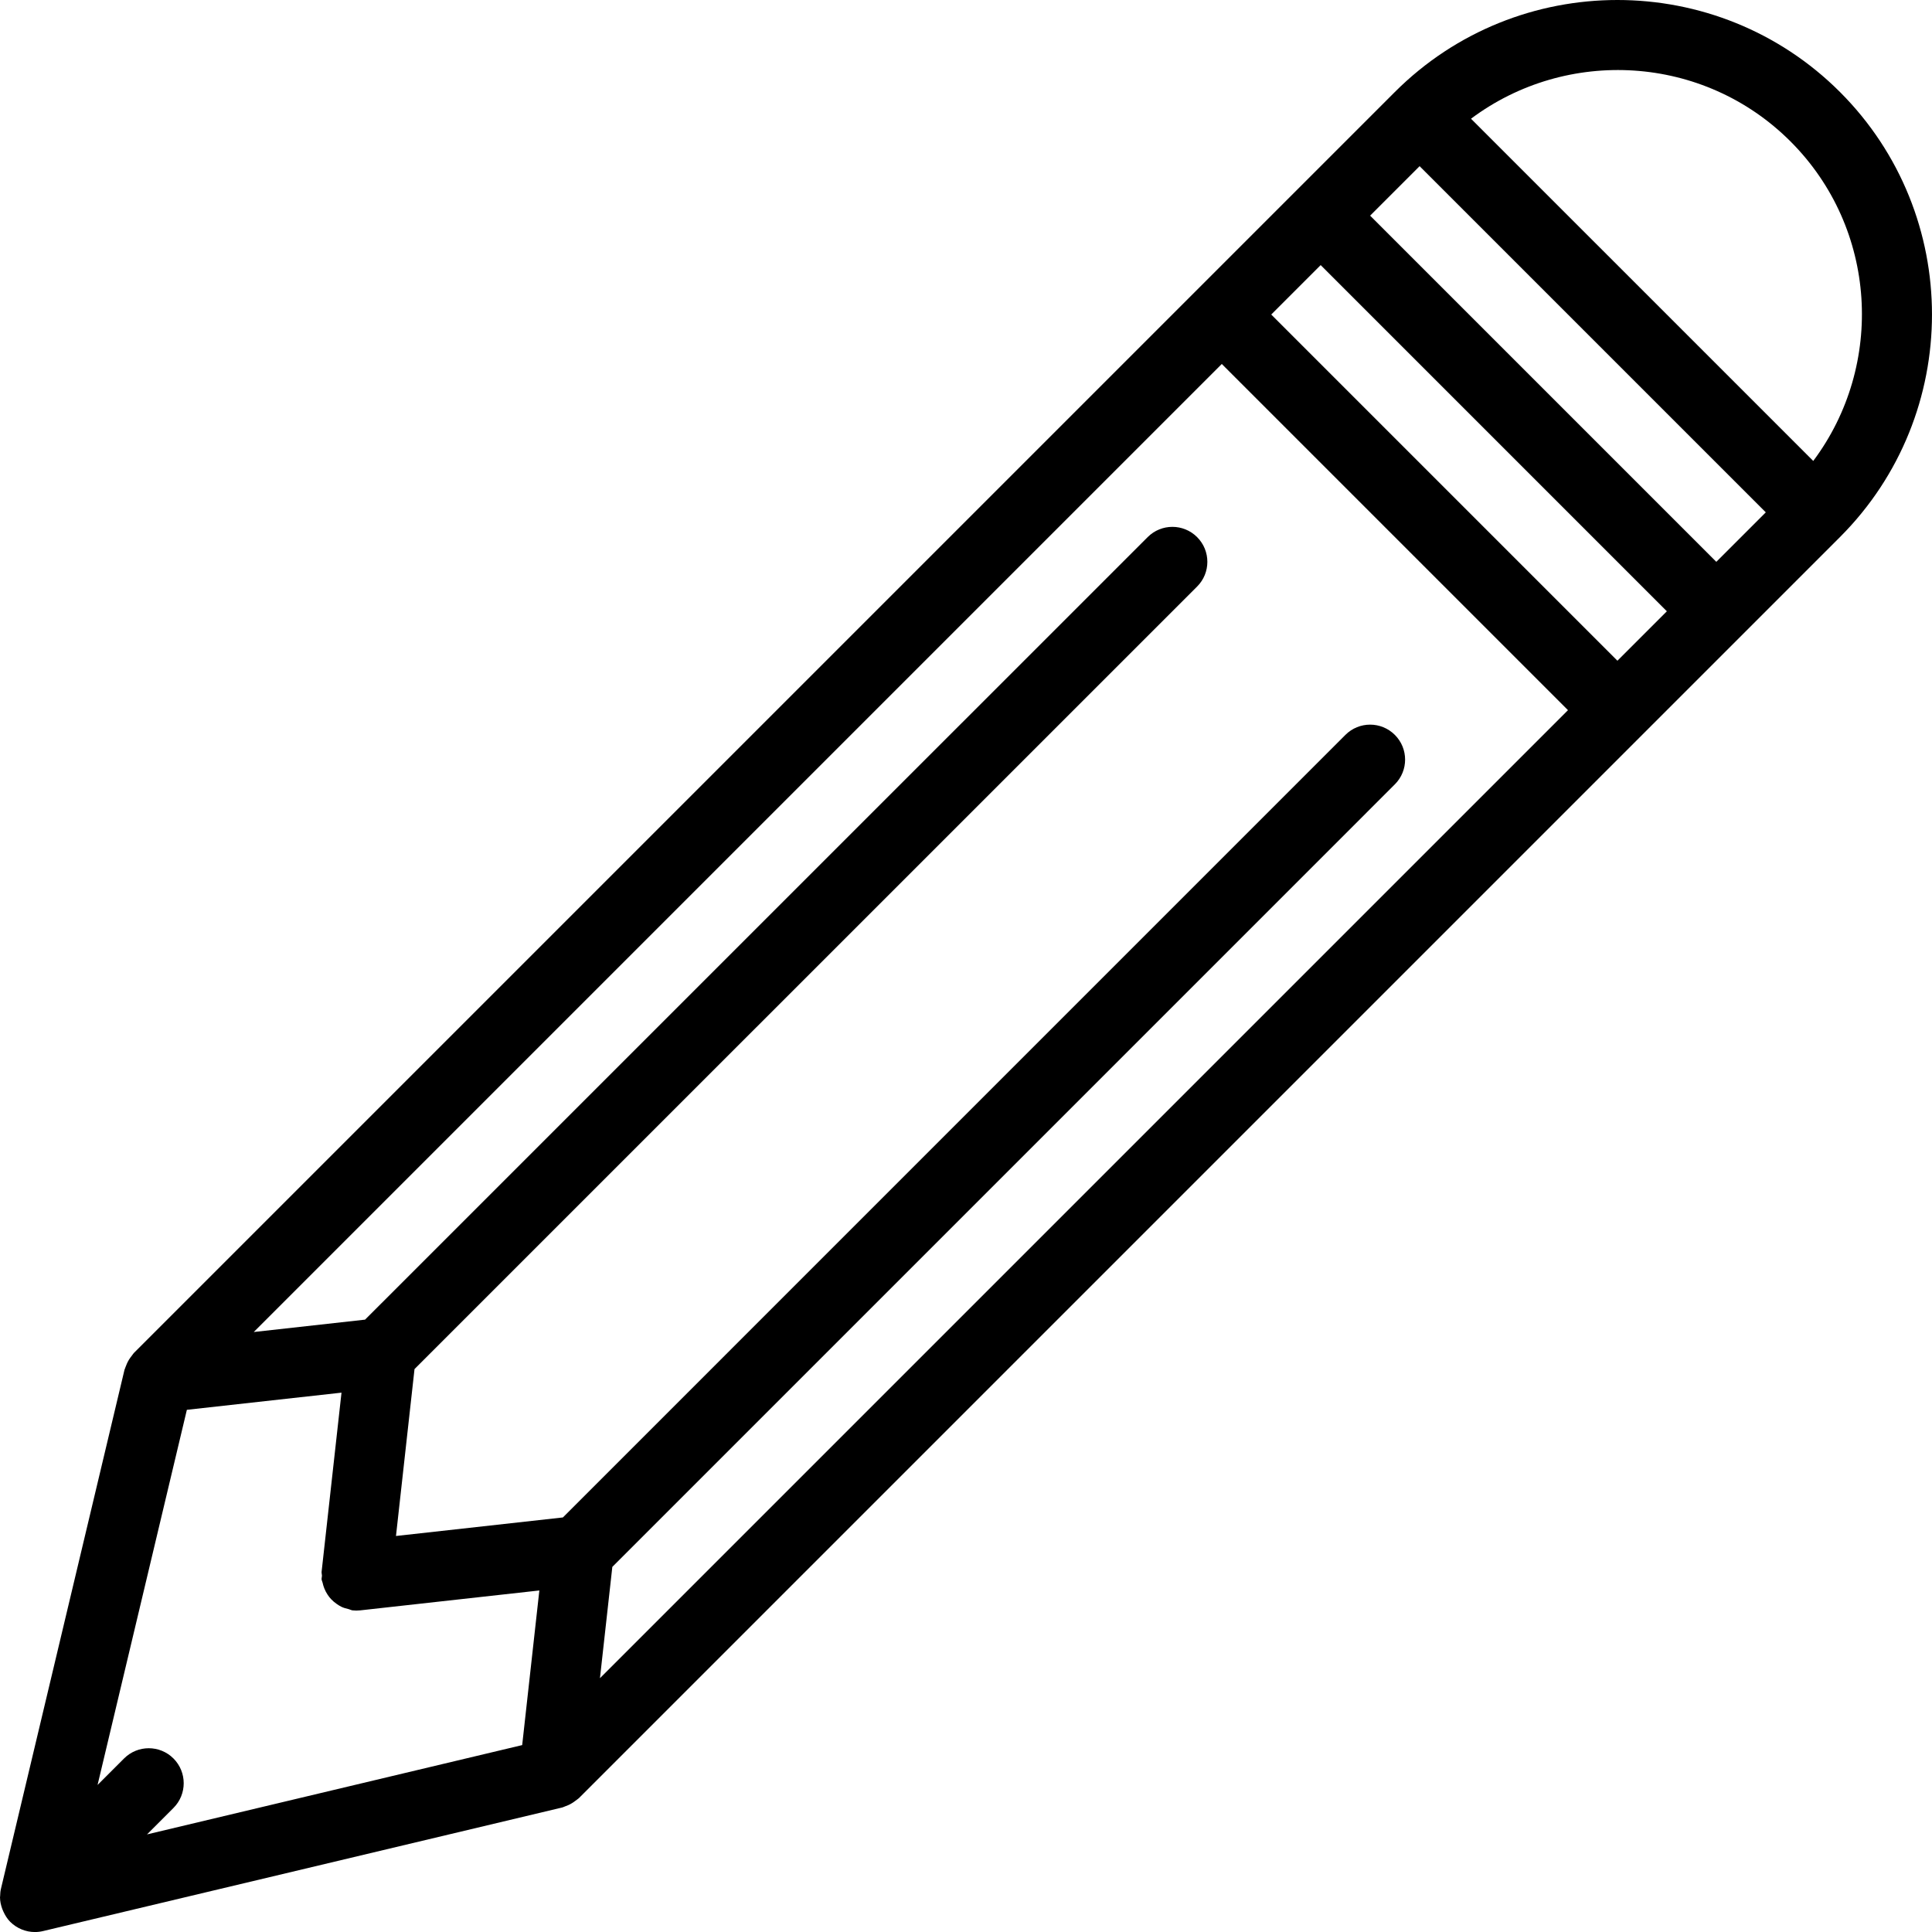
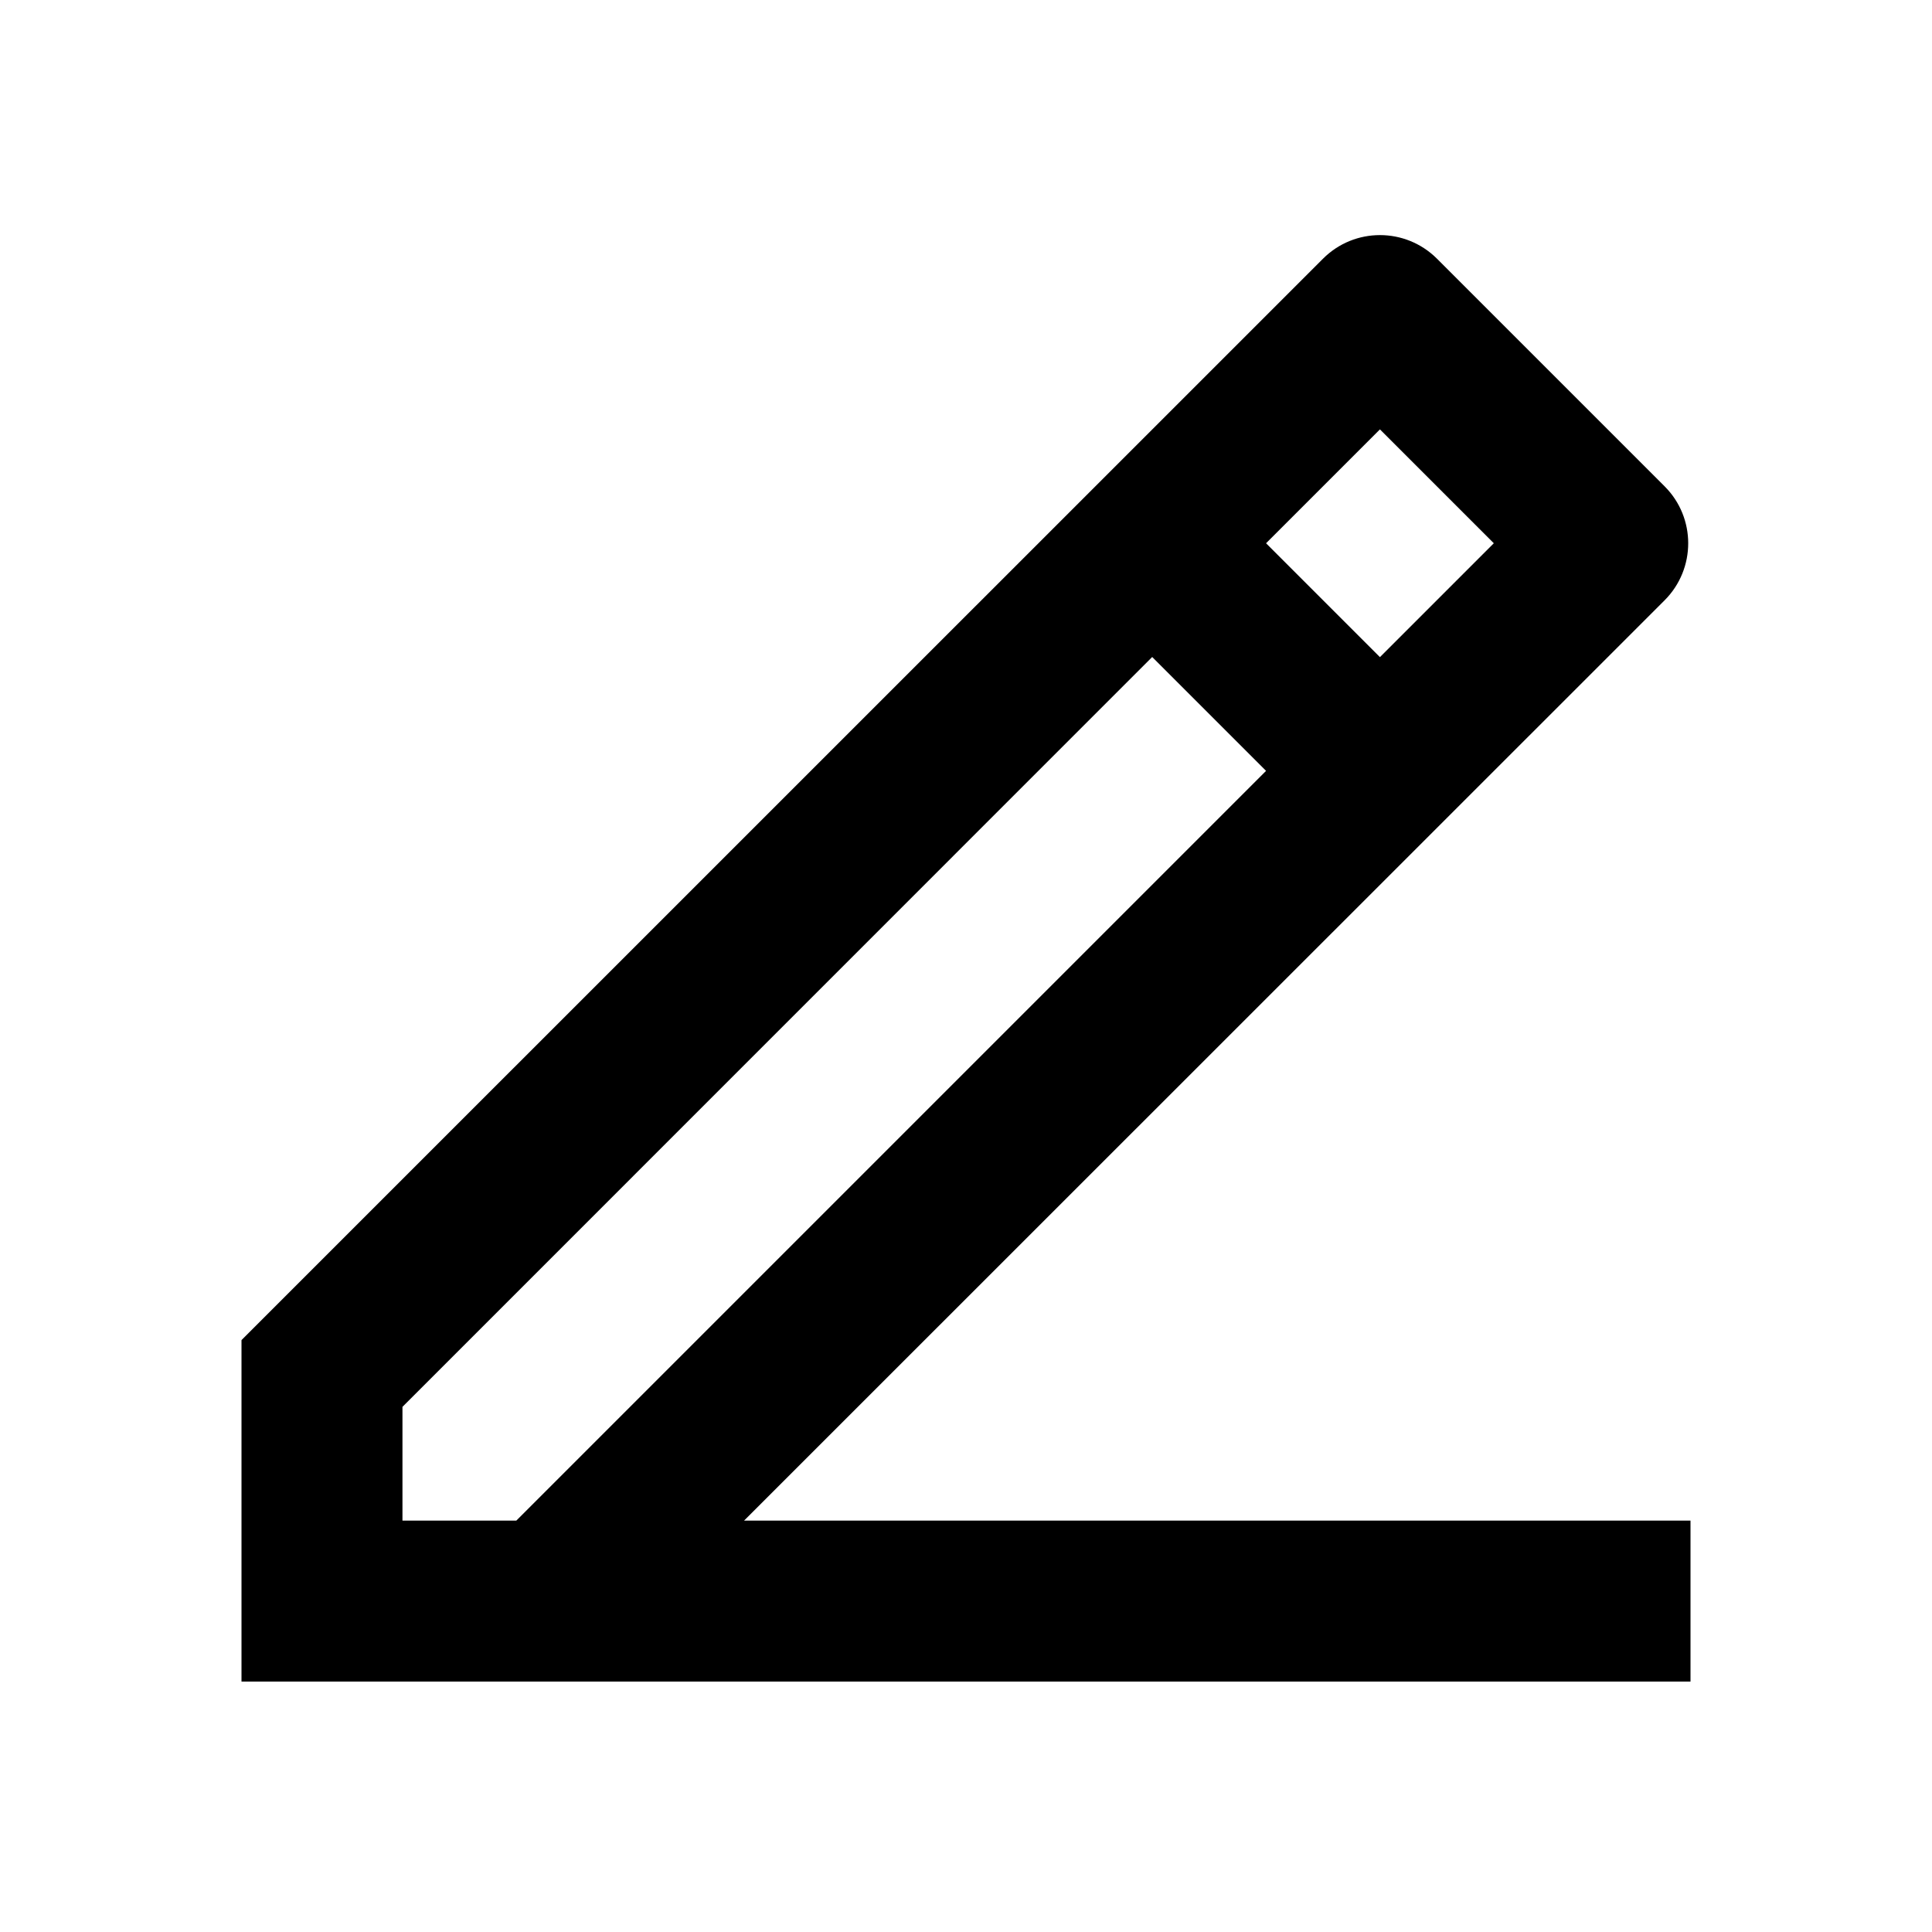
- <svg xmlns="http://www.w3.org/2000/svg" fill="#000000" height="800px" width="800px" version="1.1" id="Capa_1" viewBox="0 0 55.25 55.25" xml:space="preserve">
-   <path d="M52.618,2.631c-3.51-3.508-9.219-3.508-12.729,0L3.827,38.693C3.81,38.71,3.8,38.731,3.785,38.749  c-0.021,0.024-0.039,0.05-0.058,0.076c-0.053,0.074-0.094,0.153-0.125,0.239c-0.009,0.026-0.022,0.049-0.029,0.075  c-0.003,0.01-0.009,0.02-0.012,0.03l-3.535,14.85c-0.016,0.067-0.02,0.135-0.022,0.202C0.004,54.234,0,54.246,0,54.259  c0.001,0.114,0.026,0.225,0.065,0.332c0.009,0.025,0.019,0.047,0.03,0.071c0.049,0.107,0.11,0.21,0.196,0.296  c0.095,0.095,0.207,0.168,0.328,0.218c0.121,0.05,0.25,0.075,0.379,0.075c0.077,0,0.155-0.009,0.231-0.027l14.85-3.535  c0.027-0.006,0.051-0.021,0.077-0.03c0.034-0.011,0.066-0.024,0.099-0.039c0.072-0.033,0.139-0.074,0.201-0.123  c0.024-0.019,0.049-0.033,0.072-0.054c0.008-0.008,0.018-0.012,0.026-0.02l36.063-36.063C56.127,11.85,56.127,6.14,52.618,2.631z   M51.204,4.045c2.488,2.489,2.7,6.397,0.65,9.137l-9.787-9.787C44.808,1.345,48.716,1.557,51.204,4.045z M46.254,18.895l-9.9-9.9  l1.414-1.414l9.9,9.9L46.254,18.895z M4.961,50.288c-0.391-0.391-1.023-0.391-1.414,0L2.79,51.045l2.554-10.728l4.422-0.491  l-0.569,5.122c-0.004,0.038,0.01,0.073,0.01,0.11c0,0.038-0.014,0.072-0.01,0.11c0.004,0.033,0.021,0.06,0.028,0.092  c0.012,0.058,0.029,0.111,0.05,0.165c0.026,0.065,0.057,0.124,0.095,0.181c0.031,0.046,0.062,0.087,0.1,0.127  c0.048,0.051,0.1,0.094,0.157,0.134c0.045,0.031,0.088,0.06,0.138,0.084C9.831,45.982,9.9,46,9.972,46.017  c0.038,0.009,0.069,0.03,0.108,0.035c0.036,0.004,0.072,0.006,0.109,0.006c0,0,0.001,0,0.001,0c0,0,0.001,0,0.001,0h0.001  c0,0,0.001,0,0.001,0c0.036,0,0.073-0.002,0.109-0.006l5.122-0.569l-0.491,4.422L4.204,52.459l0.757-0.757  C5.351,51.312,5.351,50.679,4.961,50.288z M17.511,44.809L39.889,22.43c0.391-0.391,0.391-1.023,0-1.414s-1.023-0.391-1.414,0  L16.097,43.395l-4.773,0.53l0.53-4.773l22.38-22.378c0.391-0.391,0.391-1.023,0-1.414s-1.023-0.391-1.414,0L10.44,37.738  l-3.183,0.354L34.94,10.409l9.9,9.9L17.157,47.992L17.511,44.809z M49.082,16.067l-9.9-9.9l1.415-1.415l9.9,9.9L49.082,16.067z" />
+ <svg xmlns="http://www.w3.org/2000/svg" viewBox="0 0 16 16" fill="#000000" id="Edit-2-Line--Streamline-Remix" height="16" width="16">
+   <path d="M3.333 12.593h0.943l6.209 -6.209 -0.943 -0.943L3.333 11.651V12.593Zm10.667 1.333H2v-2.828L10.957 2.142c0.26 -0.26 0.682 -0.26 0.943 0l1.886 1.886c0.26 0.26 0.26 0.682 0 0.943L6.162 12.593H14v1.333ZM10.485 4.499l0.943 0.943 0.943 -0.943 -0.943 -0.943 -0.943 0.943Z" stroke-width="0.667" />
</svg>
